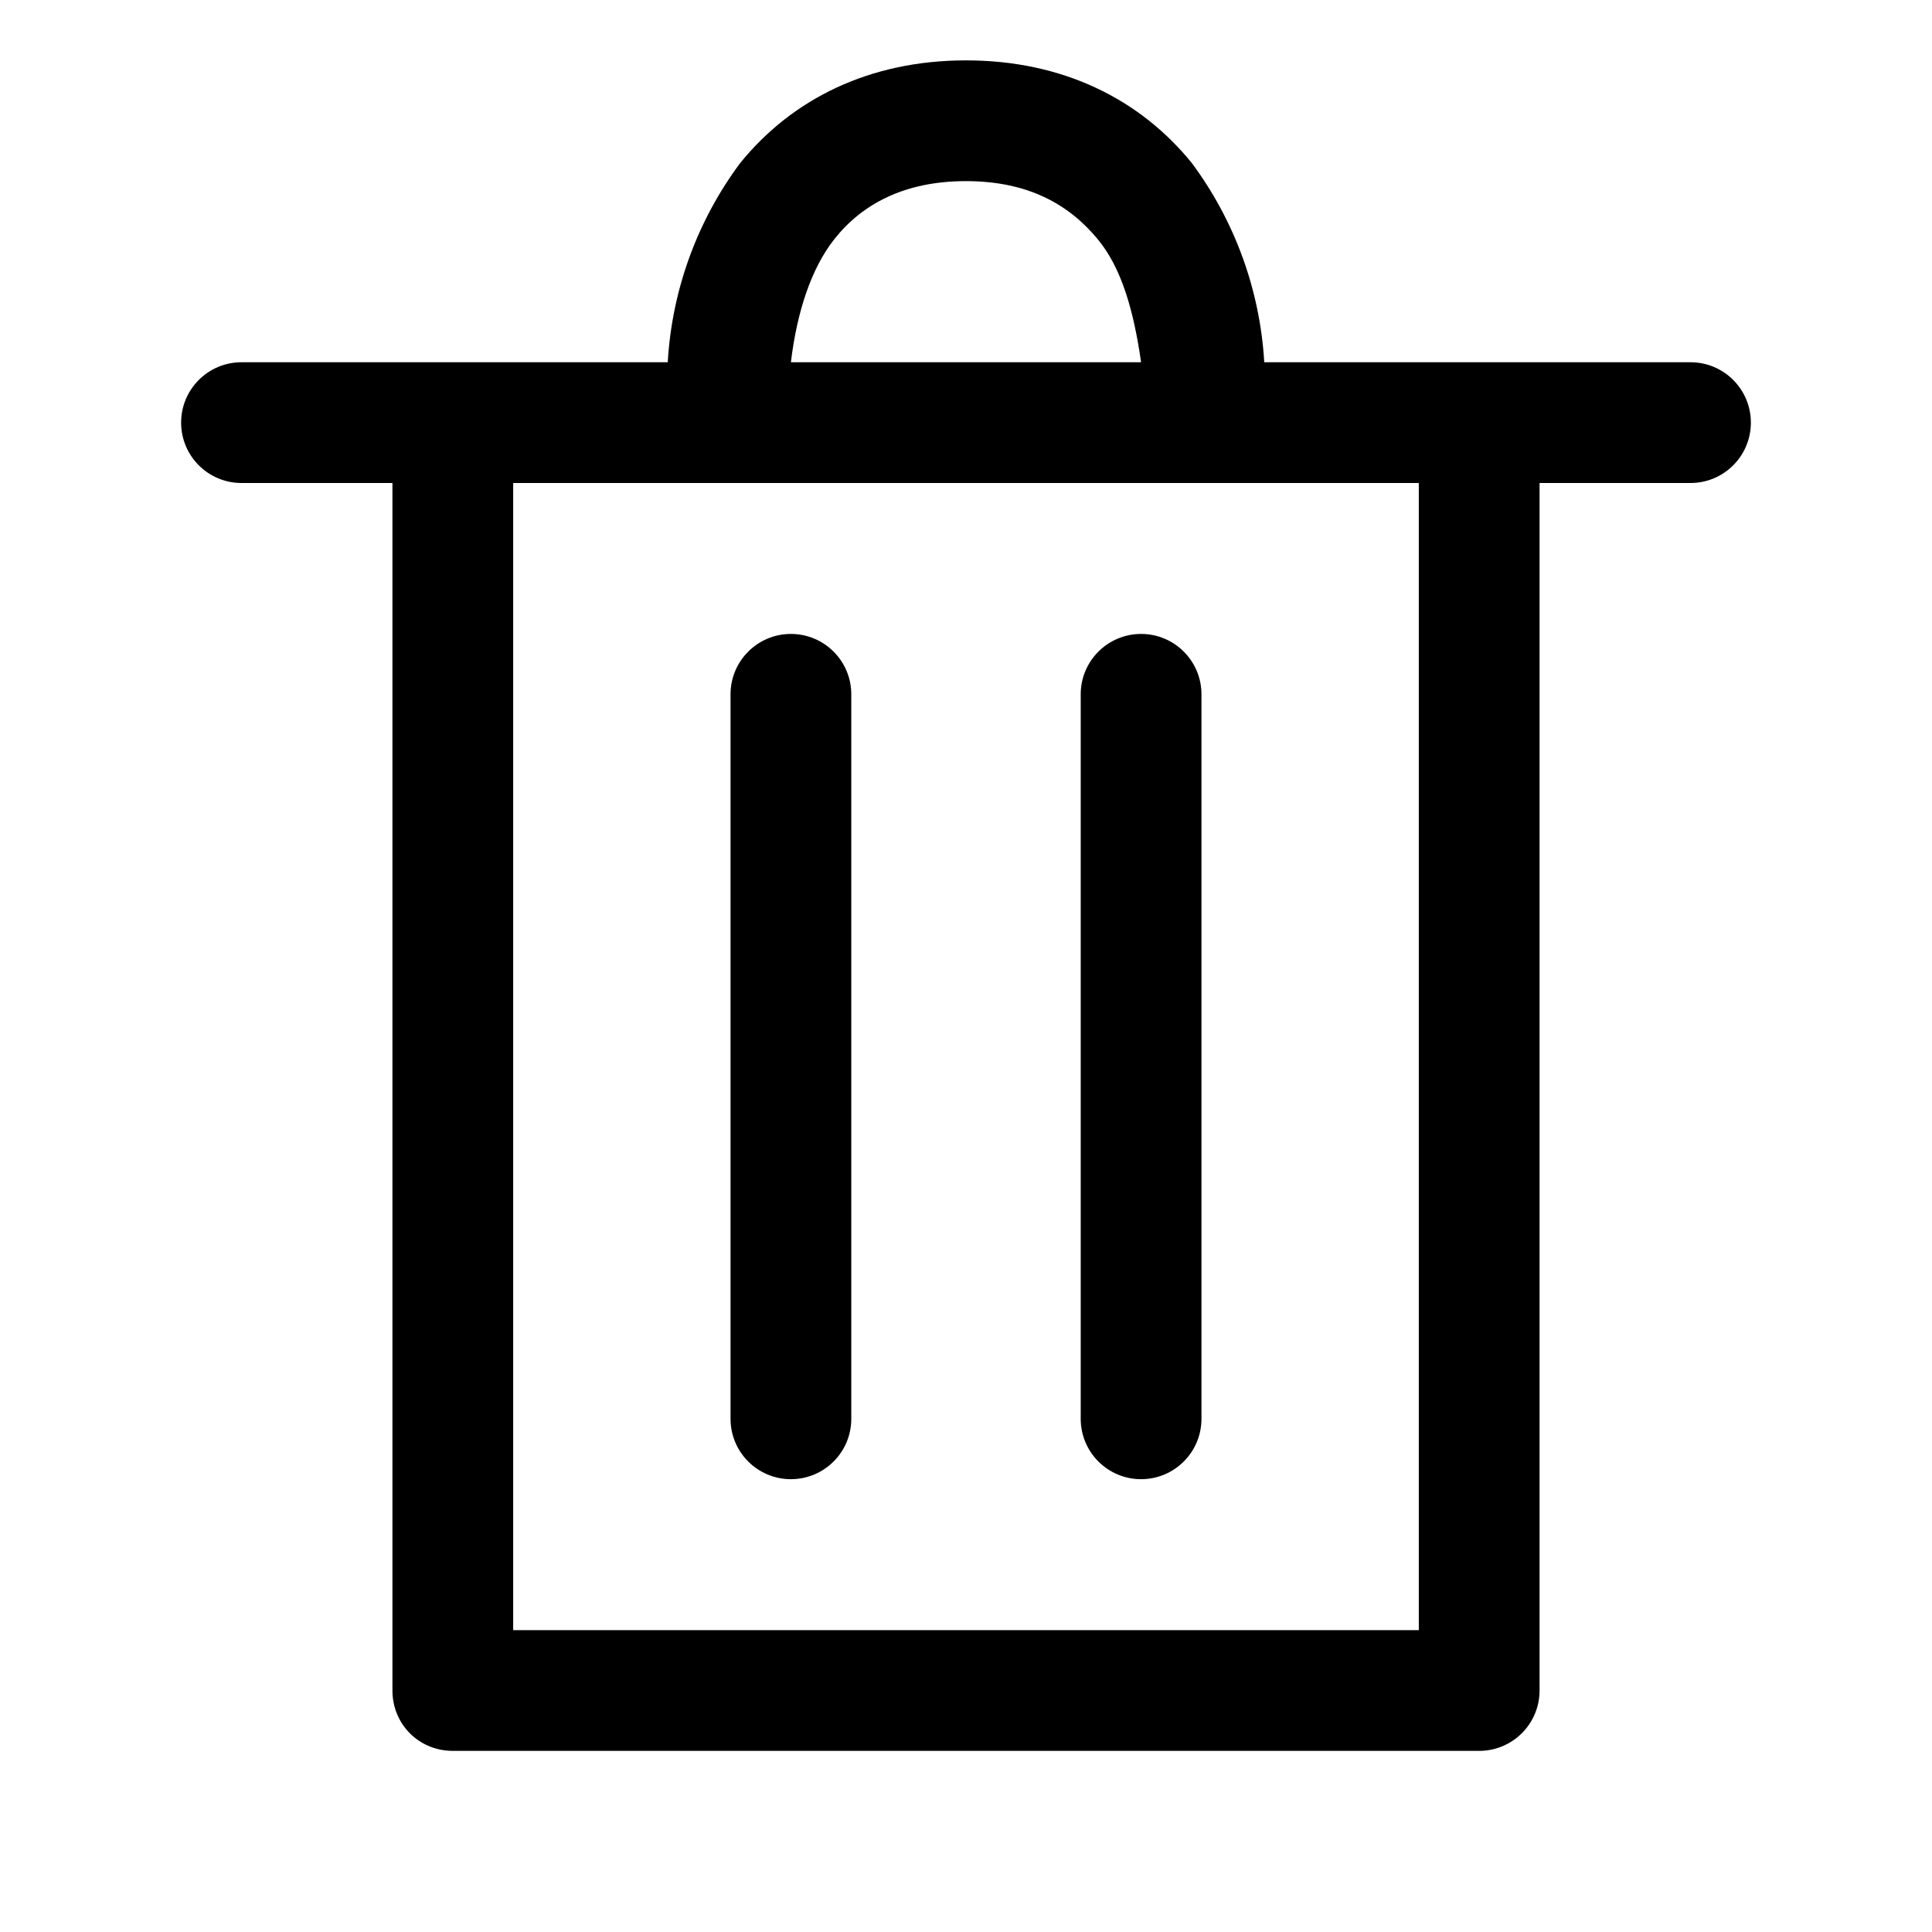
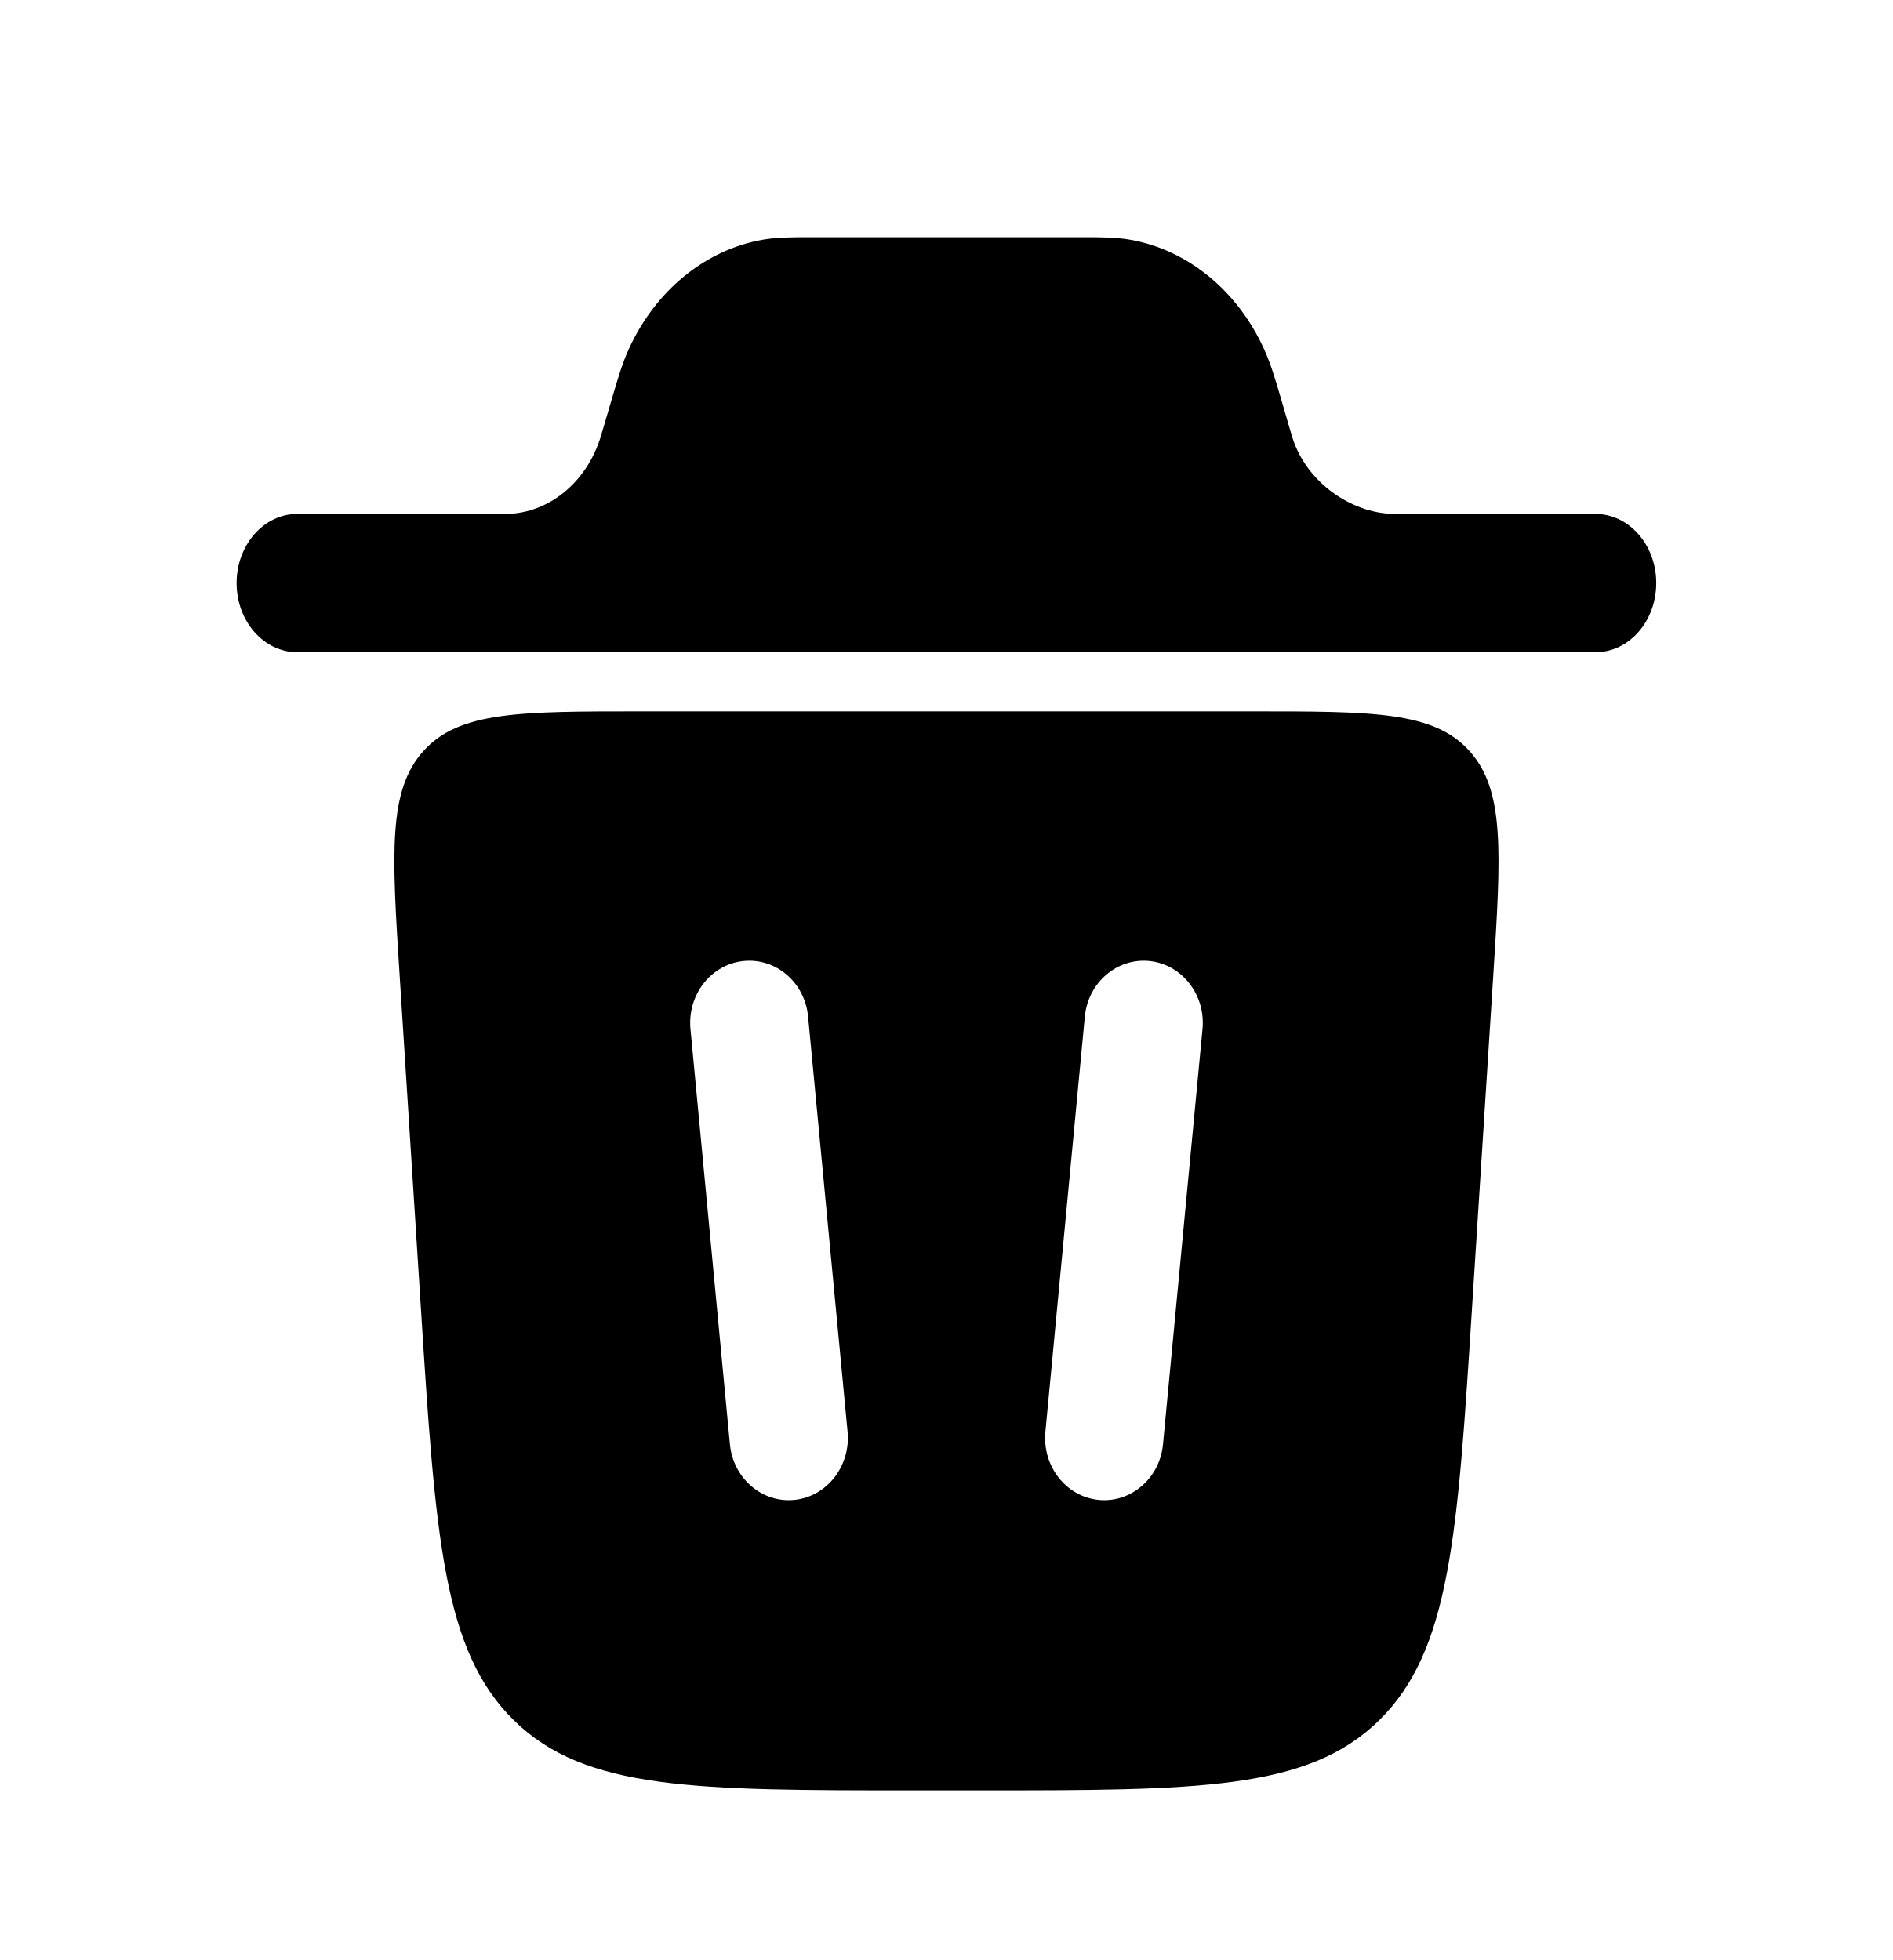
- <svg xmlns="http://www.w3.org/2000/svg" class="icon icon-remove" viewBox="0 0 16 16">
-   <path fill="currentColor" d="M14 3h-3.53a3.07 3.07 0 0 0-.6-1.65C9.44.82 8.8.5 8 .5s-1.44.32-1.87.85A3.06 3.06 0 0 0 5.53 3H2a.5.5 0 0 0 0 1h1.25v10c0 .28.22.5.5.5h8.5a.5.5 0 0 0 .5-.5V4H14a.5.5 0 0 0 0-1M6.91 1.98c.23-.29.58-.48 1.09-.48s.85.19 1.09.48c.2.24.3.6.36 1.02h-2.9c.05-.42.17-.78.36-1.02m4.84 11.52h-7.5V4h7.5z" />
-   <path fill="currentColor" d="M6.55 5.25a.5.5 0 0 0-.5.5v6a.5.5 0 0 0 1 0v-6a.5.5 0 0 0-.5-.5m2.9 0a.5.5 0 0 0-.5.5v6a.5.5 0 0 0 1 0v-6a.5.5 0 0 0-.5-.5" />
+ <svg xmlns="http://www.w3.org/2000/svg" width="28" height="29" viewBox="0 0 28 29" fill="none">
+   <path d="M3.5 8.627C3.5 8.062 3.902 7.604 4.399 7.604H7.509C8.126 7.585 8.671 7.138 8.881 6.478L8.916 6.361L9.05 5.905C9.132 5.625 9.203 5.38 9.303 5.162C9.697 4.3 10.428 3.701 11.271 3.549C11.486 3.51 11.712 3.51 11.971 3.51H16.029C16.289 3.51 16.515 3.51 16.729 3.549C17.572 3.701 18.304 4.3 18.697 5.162C18.797 5.38 18.869 5.624 18.951 5.905L19.084 6.361L19.119 6.478C19.329 7.138 19.983 7.586 20.601 7.604H23.599C24.098 7.604 24.5 8.062 24.5 8.627C24.5 9.192 24.098 9.65 23.601 9.65H4.398C3.902 9.65 3.5 9.192 3.5 8.627Z" fill="black" />
+   <path fill-rule="evenodd" clip-rule="evenodd" d="M13.529 26.49H14.472C17.719 26.49 19.342 26.49 20.399 25.456C21.453 24.422 21.561 22.727 21.776 19.337L22.088 14.451C22.205 12.611 22.263 11.691 21.734 11.108C21.205 10.525 20.311 10.525 18.523 10.525H9.479C7.69 10.525 6.795 10.525 6.267 11.108C5.738 11.692 5.795 12.611 5.913 14.451L6.225 19.337C6.441 22.727 6.548 24.424 7.604 25.456C8.66 26.49 10.282 26.49 13.529 26.49ZM11.954 15.044C11.908 14.537 11.478 14.169 10.998 14.219C10.516 14.269 10.166 14.72 10.214 15.227L10.797 21.367C10.844 21.873 11.273 22.242 11.754 22.192C12.235 22.142 12.585 21.69 12.538 21.184L11.954 15.044ZM17.005 14.219C17.485 14.269 17.837 14.72 17.788 15.227L17.204 21.367C17.158 21.873 16.727 22.242 16.248 22.192C15.766 22.142 15.416 21.69 15.464 21.184L16.047 15.044C16.094 14.537 16.525 14.169 17.005 14.219Z" fill="black" />
</svg>
